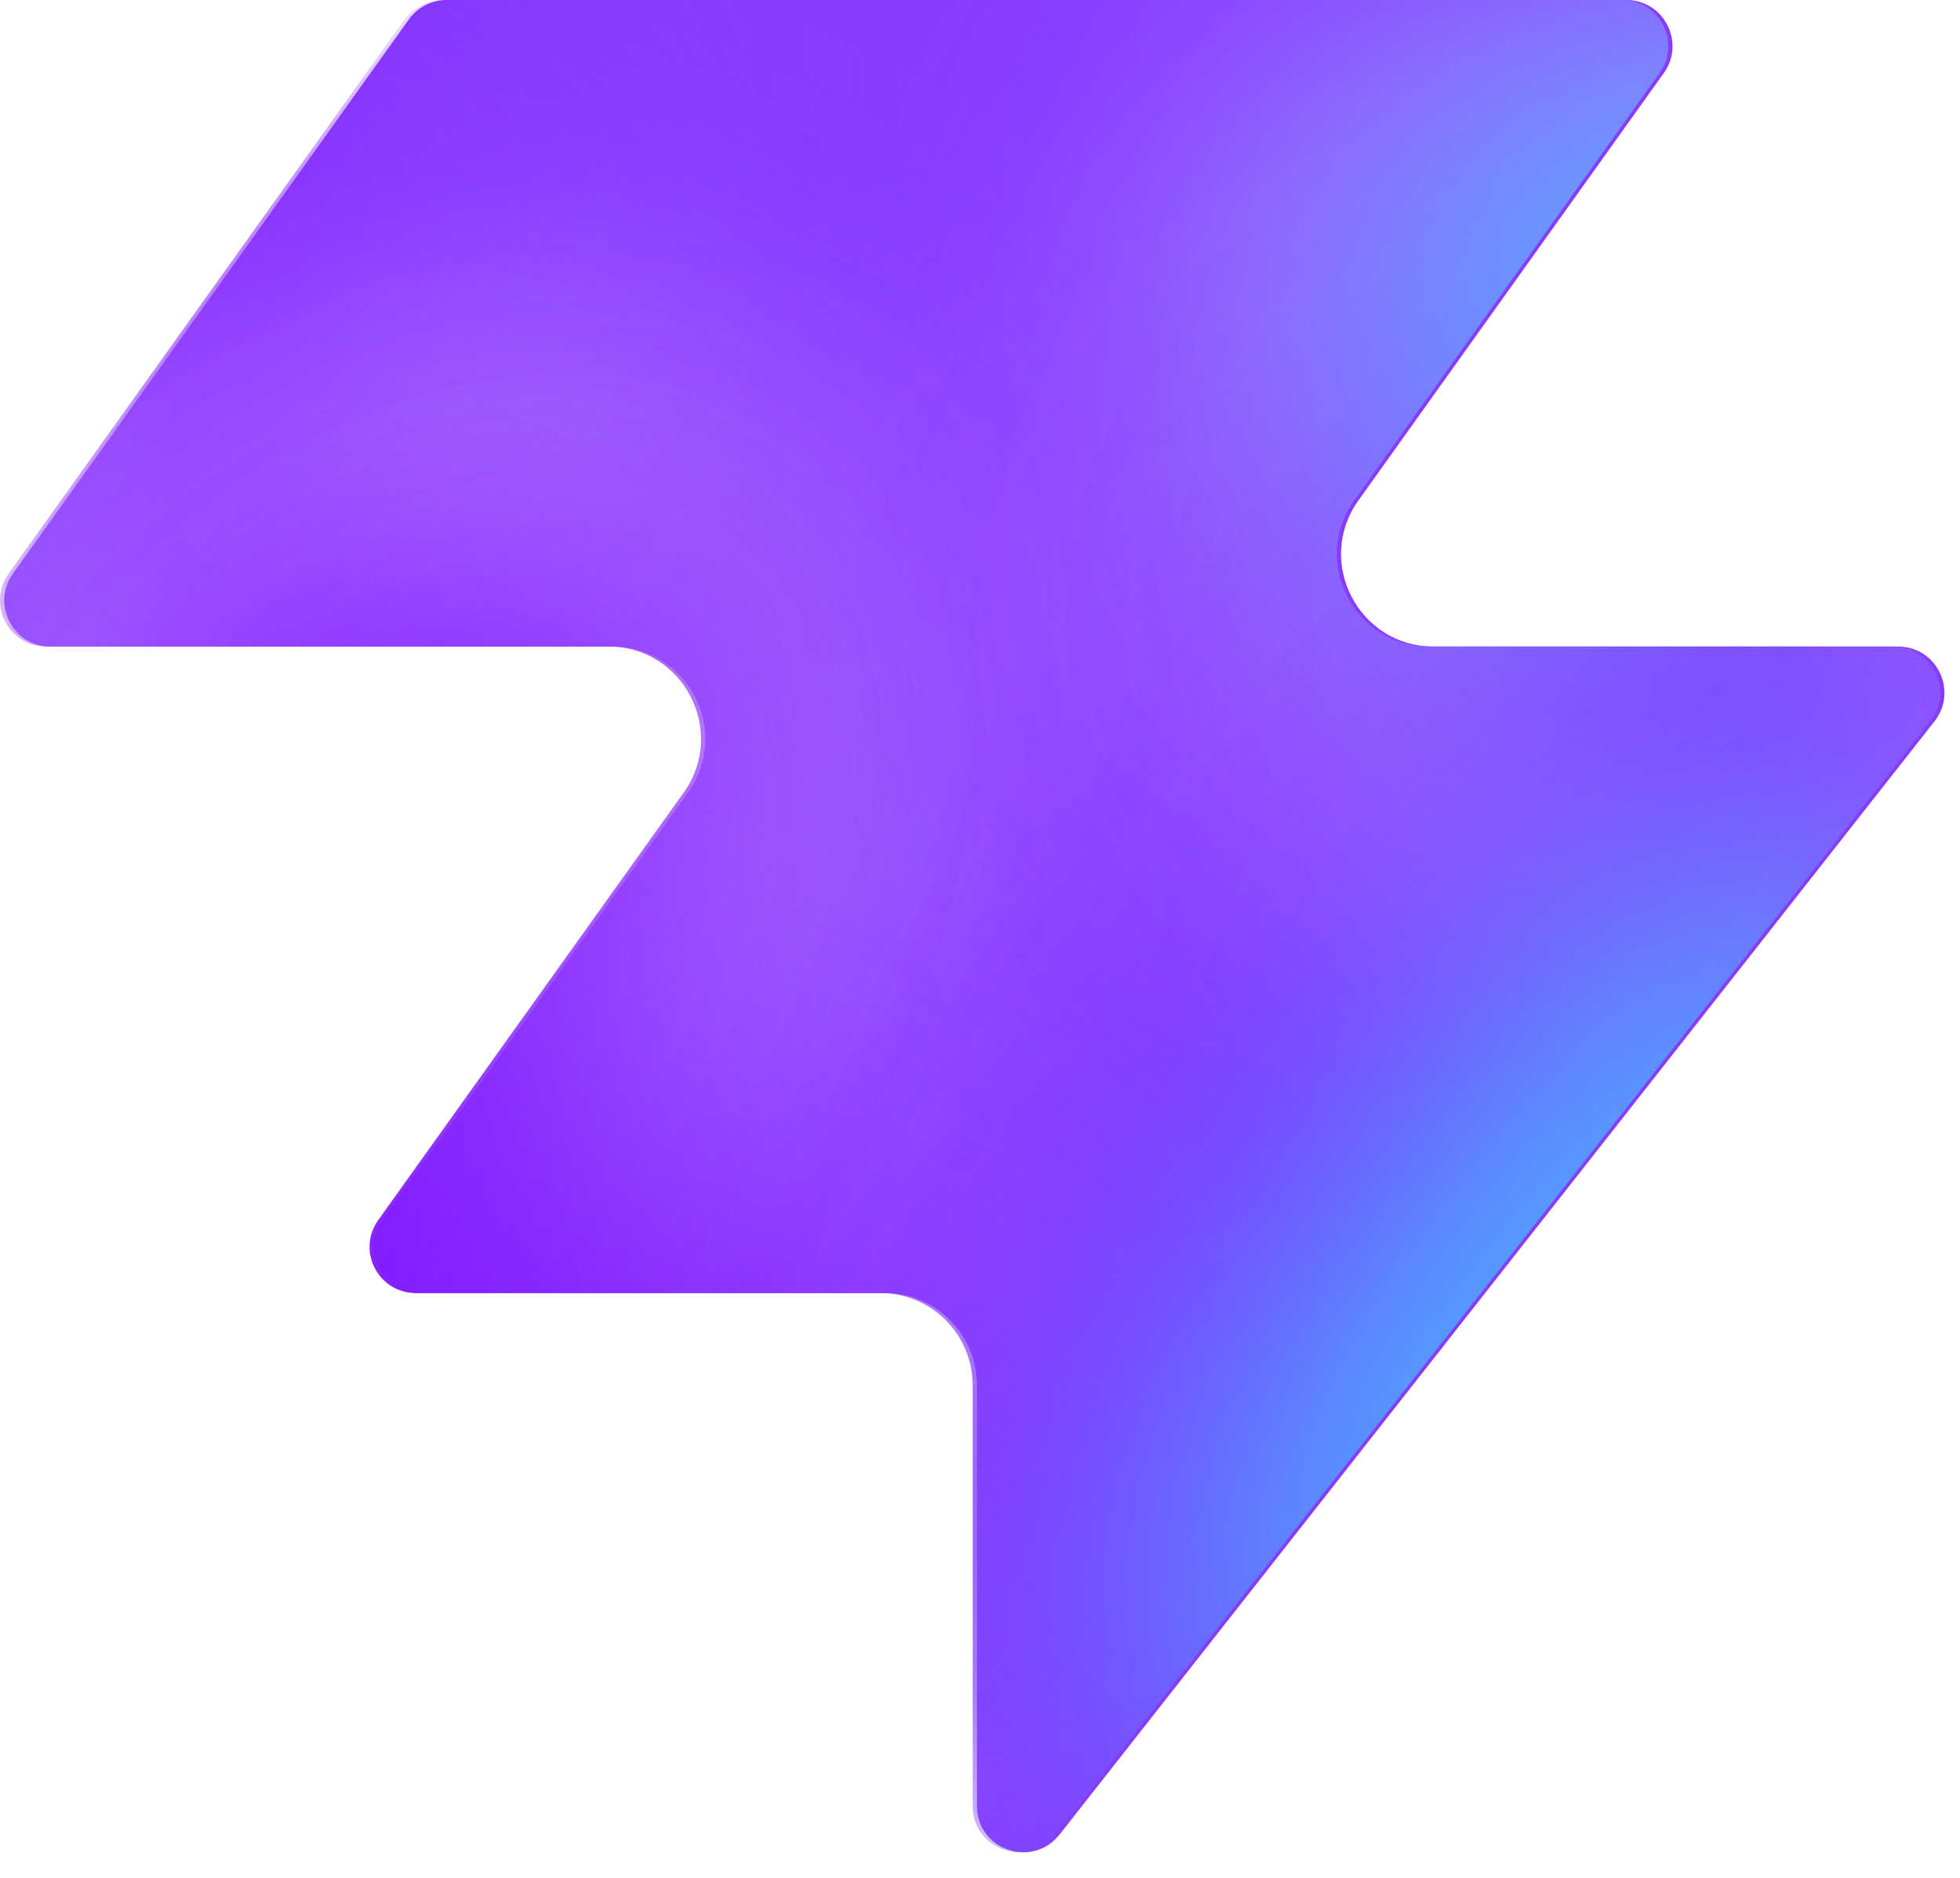
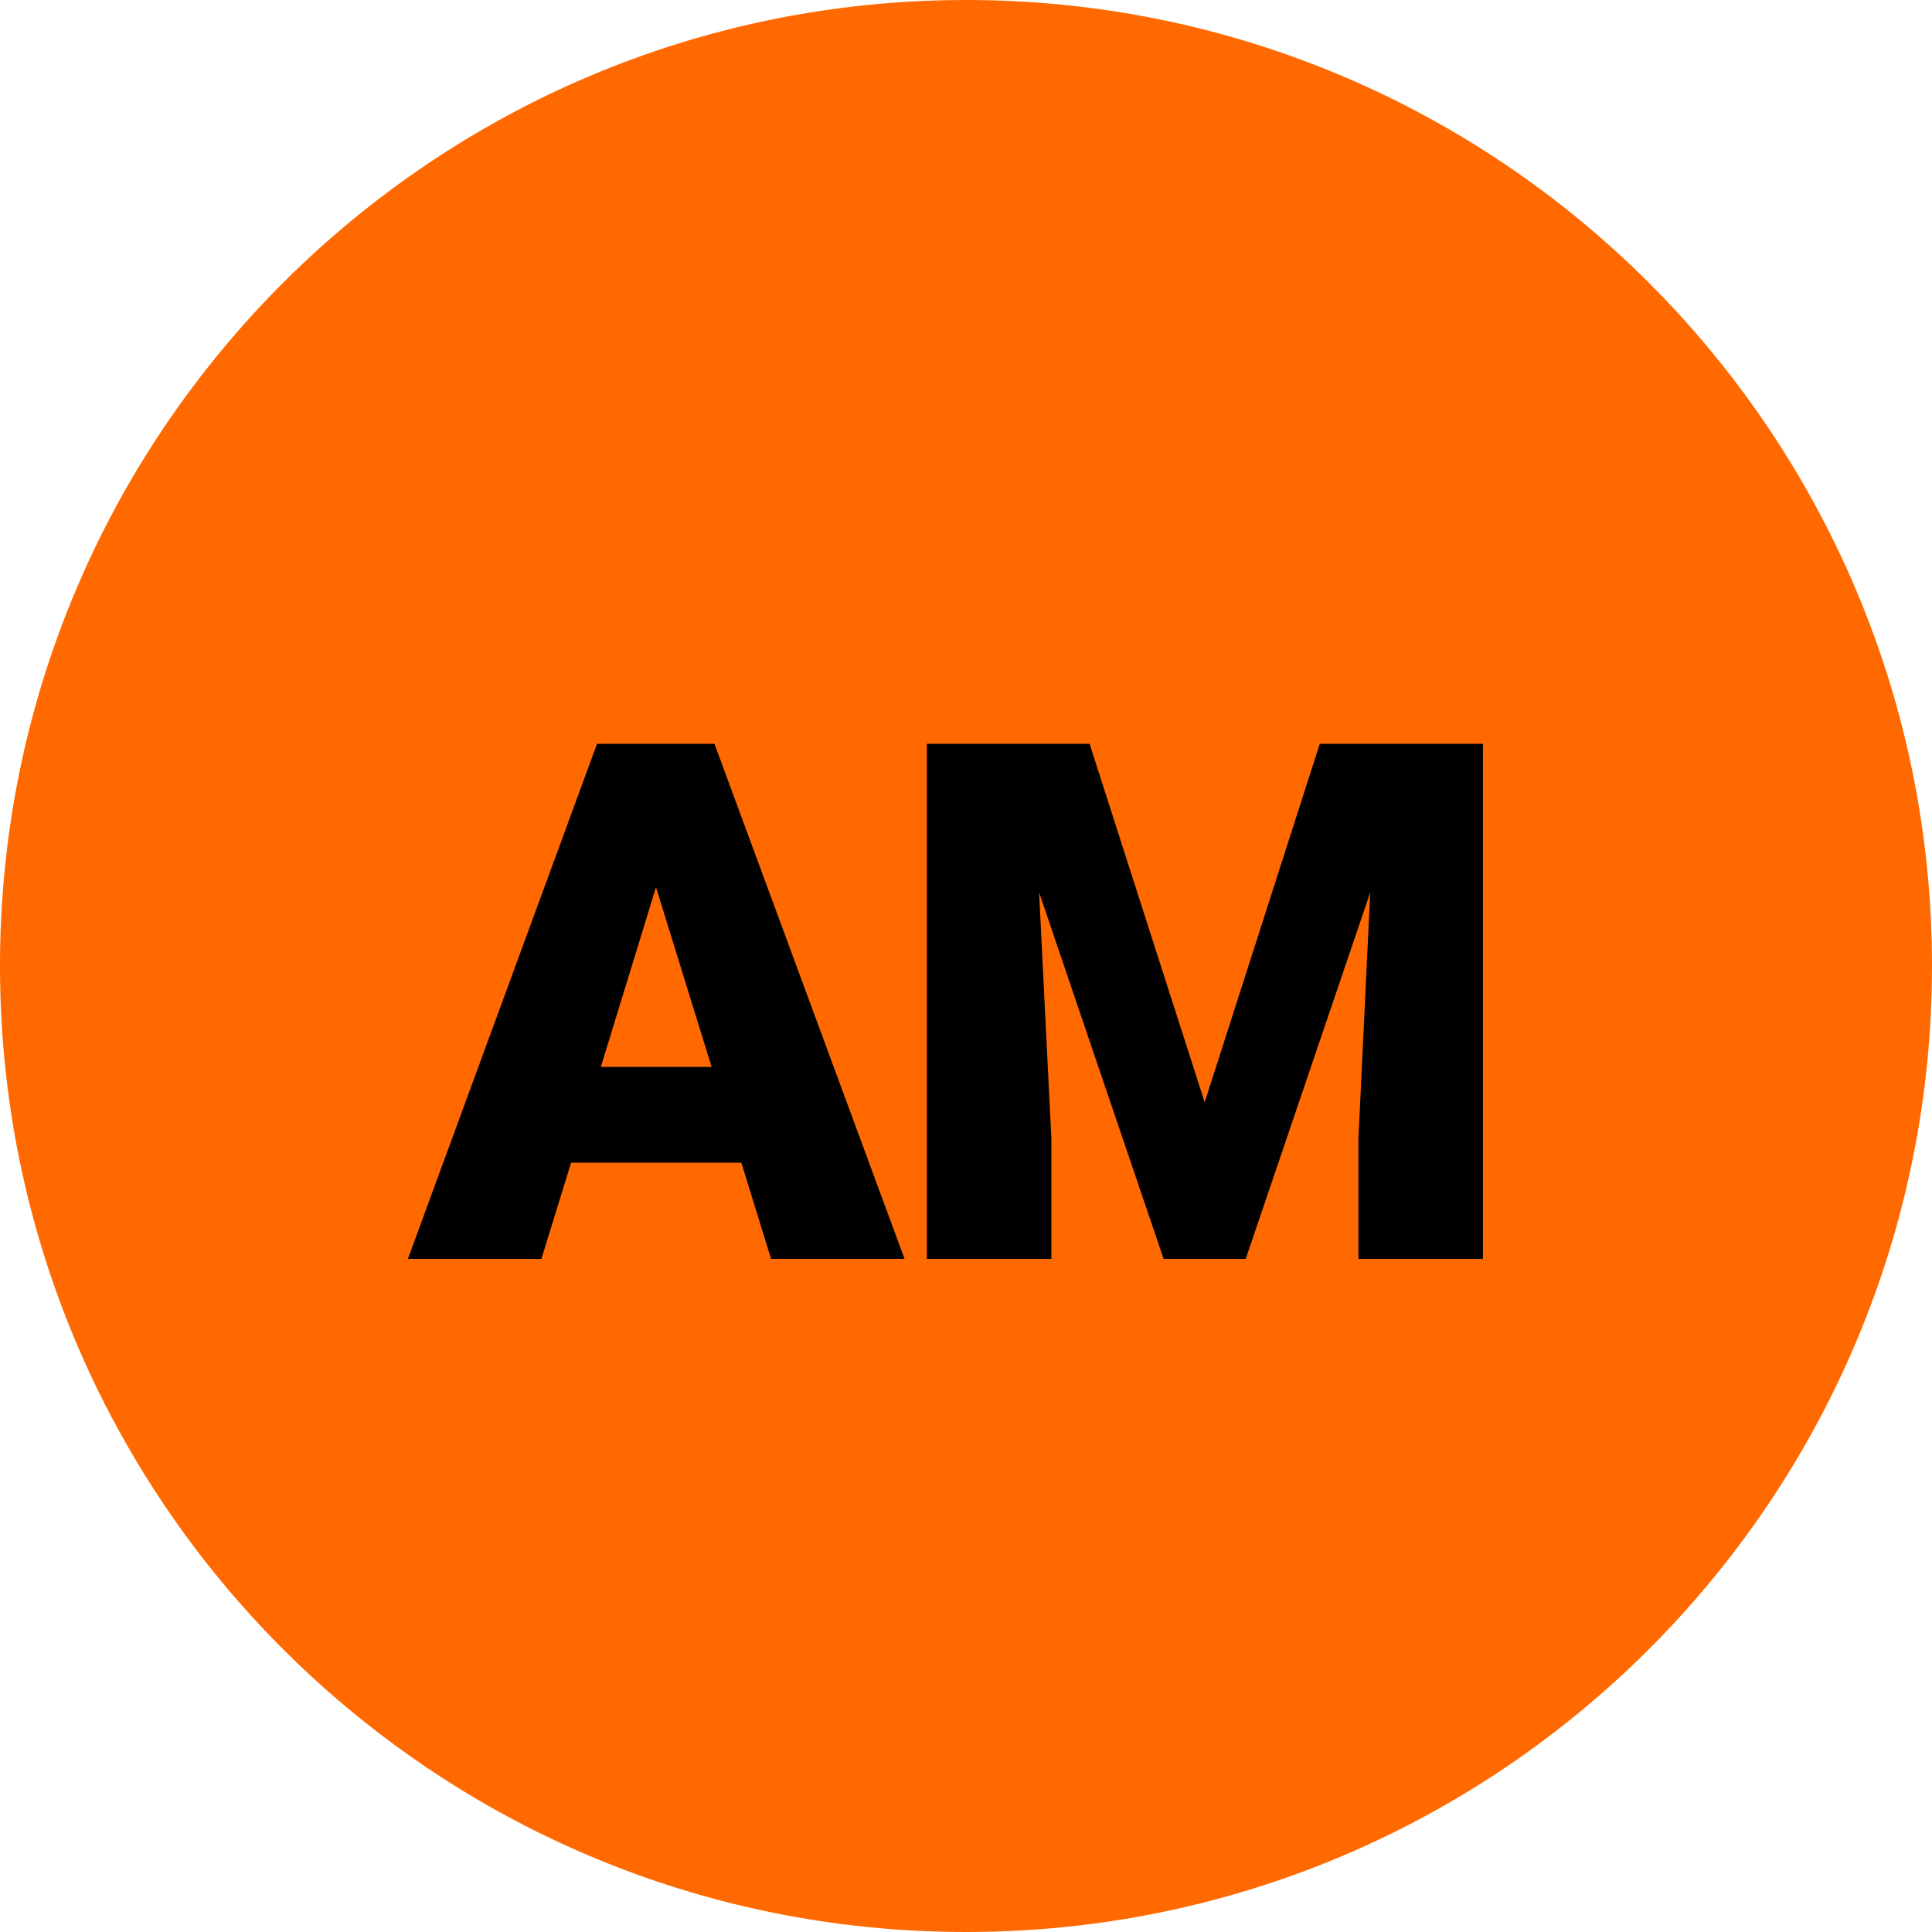
- <svg xmlns="http://www.w3.org/2000/svg" width="48" height="46" fill="none" viewBox="0 0 48 46">
-   <path fill="#863bff" d="M25.946 44.938c-.664.845-2.021.375-2.021-.698V33.937a2.26 2.26 0 0 0-2.262-2.262H10.287c-.92 0-1.456-1.04-.92-1.788l7.48-10.471c1.07-1.497 0-3.578-1.842-3.578H1.237c-.92 0-1.456-1.04-.92-1.788L10.013.474c.214-.297.556-.474.92-.474h28.894c.92 0 1.456 1.04.92 1.788l-7.48 10.471c-1.07 1.498 0 3.579 1.842 3.579h11.377c.943 0 1.473 1.088.89 1.83L25.947 44.94z" style="fill:#863bff;fill:color(display-p3 .525 .23 1);fill-opacity:1" />
-   <mask id="a" width="48" height="46" x="0" y="0" maskUnits="userSpaceOnUse" style="mask-type:alpha">
-     <path fill="#000" d="M25.842 44.938c-.664.844-2.021.375-2.021-.698V33.937a2.26 2.26 0 0 0-2.262-2.262H10.183c-.92 0-1.456-1.04-.92-1.788l7.48-10.471c1.07-1.498 0-3.579-1.842-3.579H1.133c-.92 0-1.456-1.04-.92-1.787L9.91.473c.214-.297.556-.474.92-.474h28.894c.92 0 1.456 1.04.92 1.788l-7.48 10.471c-1.07 1.498 0 3.578 1.842 3.578h11.377c.943 0 1.473 1.088.89 1.832L25.843 44.94z" style="fill:#000;fill-opacity:1" />
-   </mask>
-   <g mask="url(#a)">
-     <g filter="url(#b)">
-       <ellipse cx="5.508" cy="14.704" fill="#ede6ff" rx="5.508" ry="14.704" style="fill:#ede6ff;fill:color(display-p3 .927 .903 1);fill-opacity:1" transform="matrix(.00324 1 1 -.00324 -4.47 31.516)" />
-     </g>
-     <g filter="url(#c)">
-       <ellipse cx="10.399" cy="29.851" fill="#ede6ff" rx="10.399" ry="29.851" style="fill:#ede6ff;fill:color(display-p3 .927 .903 1);fill-opacity:1" transform="matrix(.00324 1 1 -.00324 -39.328 7.883)" />
-     </g>
-     <g filter="url(#d)">
-       <ellipse cx="5.508" cy="30.487" fill="#7e14ff" rx="5.508" ry="30.487" style="fill:#7e14ff;fill:color(display-p3 .492 .077 1);fill-opacity:1" transform="rotate(89.814 -25.913 -14.639)scale(1 -1)" />
-     </g>
-     <g filter="url(#e)">
-       <ellipse cx="5.508" cy="30.599" fill="#7e14ff" rx="5.508" ry="30.599" style="fill:#7e14ff;fill:color(display-p3 .492 .077 1);fill-opacity:1" transform="rotate(89.814 -32.644 -3.334)scale(1 -1)" />
-     </g>
-     <g filter="url(#f)">
-       <ellipse cx="5.508" cy="30.599" fill="#7e14ff" rx="5.508" ry="30.599" style="fill:#7e14ff;fill:color(display-p3 .492 .077 1);fill-opacity:1" transform="matrix(.00324 1 1 -.00324 -34.34 30.47)" />
-     </g>
-     <g filter="url(#g)">
-       <ellipse cx="14.072" cy="22.078" fill="#ede6ff" rx="14.072" ry="22.078" style="fill:#ede6ff;fill:color(display-p3 .927 .903 1);fill-opacity:1" transform="rotate(93.35 24.506 48.493)scale(-1 1)" />
-     </g>
-     <g filter="url(#h)">
-       <ellipse cx="3.47" cy="21.501" fill="#7e14ff" rx="3.47" ry="21.501" style="fill:#7e14ff;fill:color(display-p3 .492 .077 1);fill-opacity:1" transform="rotate(89.009 28.708 47.59)scale(-1 1)" />
-     </g>
-     <g filter="url(#i)">
-       <ellipse cx="3.47" cy="21.501" fill="#7e14ff" rx="3.47" ry="21.501" style="fill:#7e14ff;fill:color(display-p3 .492 .077 1);fill-opacity:1" transform="rotate(89.009 28.708 47.59)scale(-1 1)" />
-     </g>
-     <g filter="url(#j)">
-       <ellipse cx=".387" cy="8.972" fill="#7e14ff" rx="4.407" ry="29.108" style="fill:#7e14ff;fill:color(display-p3 .492 .077 1);fill-opacity:1" transform="rotate(39.51 .387 8.972)" />
-     </g>
-     <g filter="url(#k)">
-       <ellipse cx="47.523" cy="-6.092" fill="#7e14ff" rx="4.407" ry="29.108" style="fill:#7e14ff;fill:color(display-p3 .492 .077 1);fill-opacity:1" transform="rotate(37.892 47.523 -6.092)" />
-     </g>
-     <g filter="url(#l)">
-       <ellipse cx="41.412" cy="6.333" fill="#47bfff" rx="5.971" ry="9.665" style="fill:#47bfff;fill:color(display-p3 .28 .748 1);fill-opacity:1" transform="rotate(37.892 41.412 6.333)" />
-     </g>
-     <g filter="url(#m)">
-       <ellipse cx="-1.879" cy="38.332" fill="#7e14ff" rx="4.407" ry="29.108" style="fill:#7e14ff;fill:color(display-p3 .492 .077 1);fill-opacity:1" transform="rotate(37.892 -1.88 38.332)" />
-     </g>
-     <g filter="url(#n)">
-       <ellipse cx="-1.879" cy="38.332" fill="#7e14ff" rx="4.407" ry="29.108" style="fill:#7e14ff;fill:color(display-p3 .492 .077 1);fill-opacity:1" transform="rotate(37.892 -1.88 38.332)" />
-     </g>
-     <g filter="url(#o)">
-       <ellipse cx="35.651" cy="29.907" fill="#7e14ff" rx="4.407" ry="29.108" style="fill:#7e14ff;fill:color(display-p3 .492 .077 1);fill-opacity:1" transform="rotate(37.892 35.651 29.907)" />
-     </g>
-     <g filter="url(#p)">
-       <ellipse cx="38.418" cy="32.4" fill="#47bfff" rx="5.971" ry="15.297" style="fill:#47bfff;fill:color(display-p3 .28 .748 1);fill-opacity:1" transform="rotate(37.892 38.418 32.4)" />
-     </g>
-   </g>
-   <defs>
-     <filter id="b" width="60.045" height="41.654" x="-19.77" y="16.149" color-interpolation-filters="sRGB" filterUnits="userSpaceOnUse">
-       <feFlood flood-opacity="0" result="BackgroundImageFix" />
-       <feBlend in="SourceGraphic" in2="BackgroundImageFix" result="shape" />
-       <feGaussianBlur result="effect1_foregroundBlur_2002_17158" stdDeviation="7.659" />
-     </filter>
-     <filter id="c" width="90.34" height="51.437" x="-54.613" y="-7.533" color-interpolation-filters="sRGB" filterUnits="userSpaceOnUse">
-       <feFlood flood-opacity="0" result="BackgroundImageFix" />
-       <feBlend in="SourceGraphic" in2="BackgroundImageFix" result="shape" />
-       <feGaussianBlur result="effect1_foregroundBlur_2002_17158" stdDeviation="7.659" />
-     </filter>
-     <filter id="d" width="79.355" height="29.4" x="-49.64" y="2.03" color-interpolation-filters="sRGB" filterUnits="userSpaceOnUse">
-       <feFlood flood-opacity="0" result="BackgroundImageFix" />
-       <feBlend in="SourceGraphic" in2="BackgroundImageFix" result="shape" />
-       <feGaussianBlur result="effect1_foregroundBlur_2002_17158" stdDeviation="4.596" />
-     </filter>
-     <filter id="e" width="79.579" height="29.4" x="-45.045" y="20.029" color-interpolation-filters="sRGB" filterUnits="userSpaceOnUse">
-       <feFlood flood-opacity="0" result="BackgroundImageFix" />
-       <feBlend in="SourceGraphic" in2="BackgroundImageFix" result="shape" />
-       <feGaussianBlur result="effect1_foregroundBlur_2002_17158" stdDeviation="4.596" />
-     </filter>
-     <filter id="f" width="79.579" height="29.4" x="-43.513" y="21.178" color-interpolation-filters="sRGB" filterUnits="userSpaceOnUse">
-       <feFlood flood-opacity="0" result="BackgroundImageFix" />
-       <feBlend in="SourceGraphic" in2="BackgroundImageFix" result="shape" />
-       <feGaussianBlur result="effect1_foregroundBlur_2002_17158" stdDeviation="4.596" />
-     </filter>
-     <filter id="g" width="74.749" height="58.852" x="15.756" y="-17.901" color-interpolation-filters="sRGB" filterUnits="userSpaceOnUse">
-       <feFlood flood-opacity="0" result="BackgroundImageFix" />
-       <feBlend in="SourceGraphic" in2="BackgroundImageFix" result="shape" />
-       <feGaussianBlur result="effect1_foregroundBlur_2002_17158" stdDeviation="7.659" />
-     </filter>
-     <filter id="h" width="61.377" height="25.362" x="23.548" y="2.284" color-interpolation-filters="sRGB" filterUnits="userSpaceOnUse">
-       <feFlood flood-opacity="0" result="BackgroundImageFix" />
-       <feBlend in="SourceGraphic" in2="BackgroundImageFix" result="shape" />
-       <feGaussianBlur result="effect1_foregroundBlur_2002_17158" stdDeviation="4.596" />
-     </filter>
-     <filter id="i" width="61.377" height="25.362" x="23.548" y="2.284" color-interpolation-filters="sRGB" filterUnits="userSpaceOnUse">
-       <feFlood flood-opacity="0" result="BackgroundImageFix" />
-       <feBlend in="SourceGraphic" in2="BackgroundImageFix" result="shape" />
-       <feGaussianBlur result="effect1_foregroundBlur_2002_17158" stdDeviation="4.596" />
-     </filter>
-     <filter id="j" width="56.045" height="63.649" x="-27.636" y="-22.853" color-interpolation-filters="sRGB" filterUnits="userSpaceOnUse">
-       <feFlood flood-opacity="0" result="BackgroundImageFix" />
-       <feBlend in="SourceGraphic" in2="BackgroundImageFix" result="shape" />
-       <feGaussianBlur result="effect1_foregroundBlur_2002_17158" stdDeviation="4.596" />
-     </filter>
-     <filter id="k" width="54.814" height="64.646" x="20.116" y="-38.415" color-interpolation-filters="sRGB" filterUnits="userSpaceOnUse">
-       <feFlood flood-opacity="0" result="BackgroundImageFix" />
-       <feBlend in="SourceGraphic" in2="BackgroundImageFix" result="shape" />
-       <feGaussianBlur result="effect1_foregroundBlur_2002_17158" stdDeviation="4.596" />
-     </filter>
-     <filter id="l" width="33.541" height="35.313" x="24.641" y="-11.323" color-interpolation-filters="sRGB" filterUnits="userSpaceOnUse">
-       <feFlood flood-opacity="0" result="BackgroundImageFix" />
-       <feBlend in="SourceGraphic" in2="BackgroundImageFix" result="shape" />
-       <feGaussianBlur result="effect1_foregroundBlur_2002_17158" stdDeviation="4.596" />
-     </filter>
-     <filter id="m" width="54.814" height="64.646" x="-29.286" y="6.009" color-interpolation-filters="sRGB" filterUnits="userSpaceOnUse">
-       <feFlood flood-opacity="0" result="BackgroundImageFix" />
-       <feBlend in="SourceGraphic" in2="BackgroundImageFix" result="shape" />
-       <feGaussianBlur result="effect1_foregroundBlur_2002_17158" stdDeviation="4.596" />
-     </filter>
-     <filter id="n" width="54.814" height="64.646" x="-29.286" y="6.009" color-interpolation-filters="sRGB" filterUnits="userSpaceOnUse">
-       <feFlood flood-opacity="0" result="BackgroundImageFix" />
-       <feBlend in="SourceGraphic" in2="BackgroundImageFix" result="shape" />
-       <feGaussianBlur result="effect1_foregroundBlur_2002_17158" stdDeviation="4.596" />
-     </filter>
-     <filter id="o" width="54.814" height="64.646" x="8.244" y="-2.416" color-interpolation-filters="sRGB" filterUnits="userSpaceOnUse">
-       <feFlood flood-opacity="0" result="BackgroundImageFix" />
-       <feBlend in="SourceGraphic" in2="BackgroundImageFix" result="shape" />
-       <feGaussianBlur result="effect1_foregroundBlur_2002_17158" stdDeviation="4.596" />
-     </filter>
-     <filter id="p" width="39.409" height="43.623" x="18.713" y="10.588" color-interpolation-filters="sRGB" filterUnits="userSpaceOnUse">
-       <feFlood flood-opacity="0" result="BackgroundImageFix" />
-       <feBlend in="SourceGraphic" in2="BackgroundImageFix" result="shape" />
-       <feGaussianBlur result="effect1_foregroundBlur_2002_17158" stdDeviation="4.596" />
-     </filter>
-   </defs>
+ <svg xmlns="http://www.w3.org/2000/svg" viewBox="0 0 64 64">
+   <circle cx="32" cy="32" r="32" fill="#ff6900" />
+   <text x="32" y="33.5" text-anchor="middle" dominant-baseline="central" font-family="'JetBrains Mono', 'Plus Jakarta Sans', -apple-system, BlinkMacSystemFont, 'Segoe UI', Roboto, sans-serif" font-weight="900" font-size="24" letter-spacing="-0.5" fill="#000000">AM</text>
</svg>
